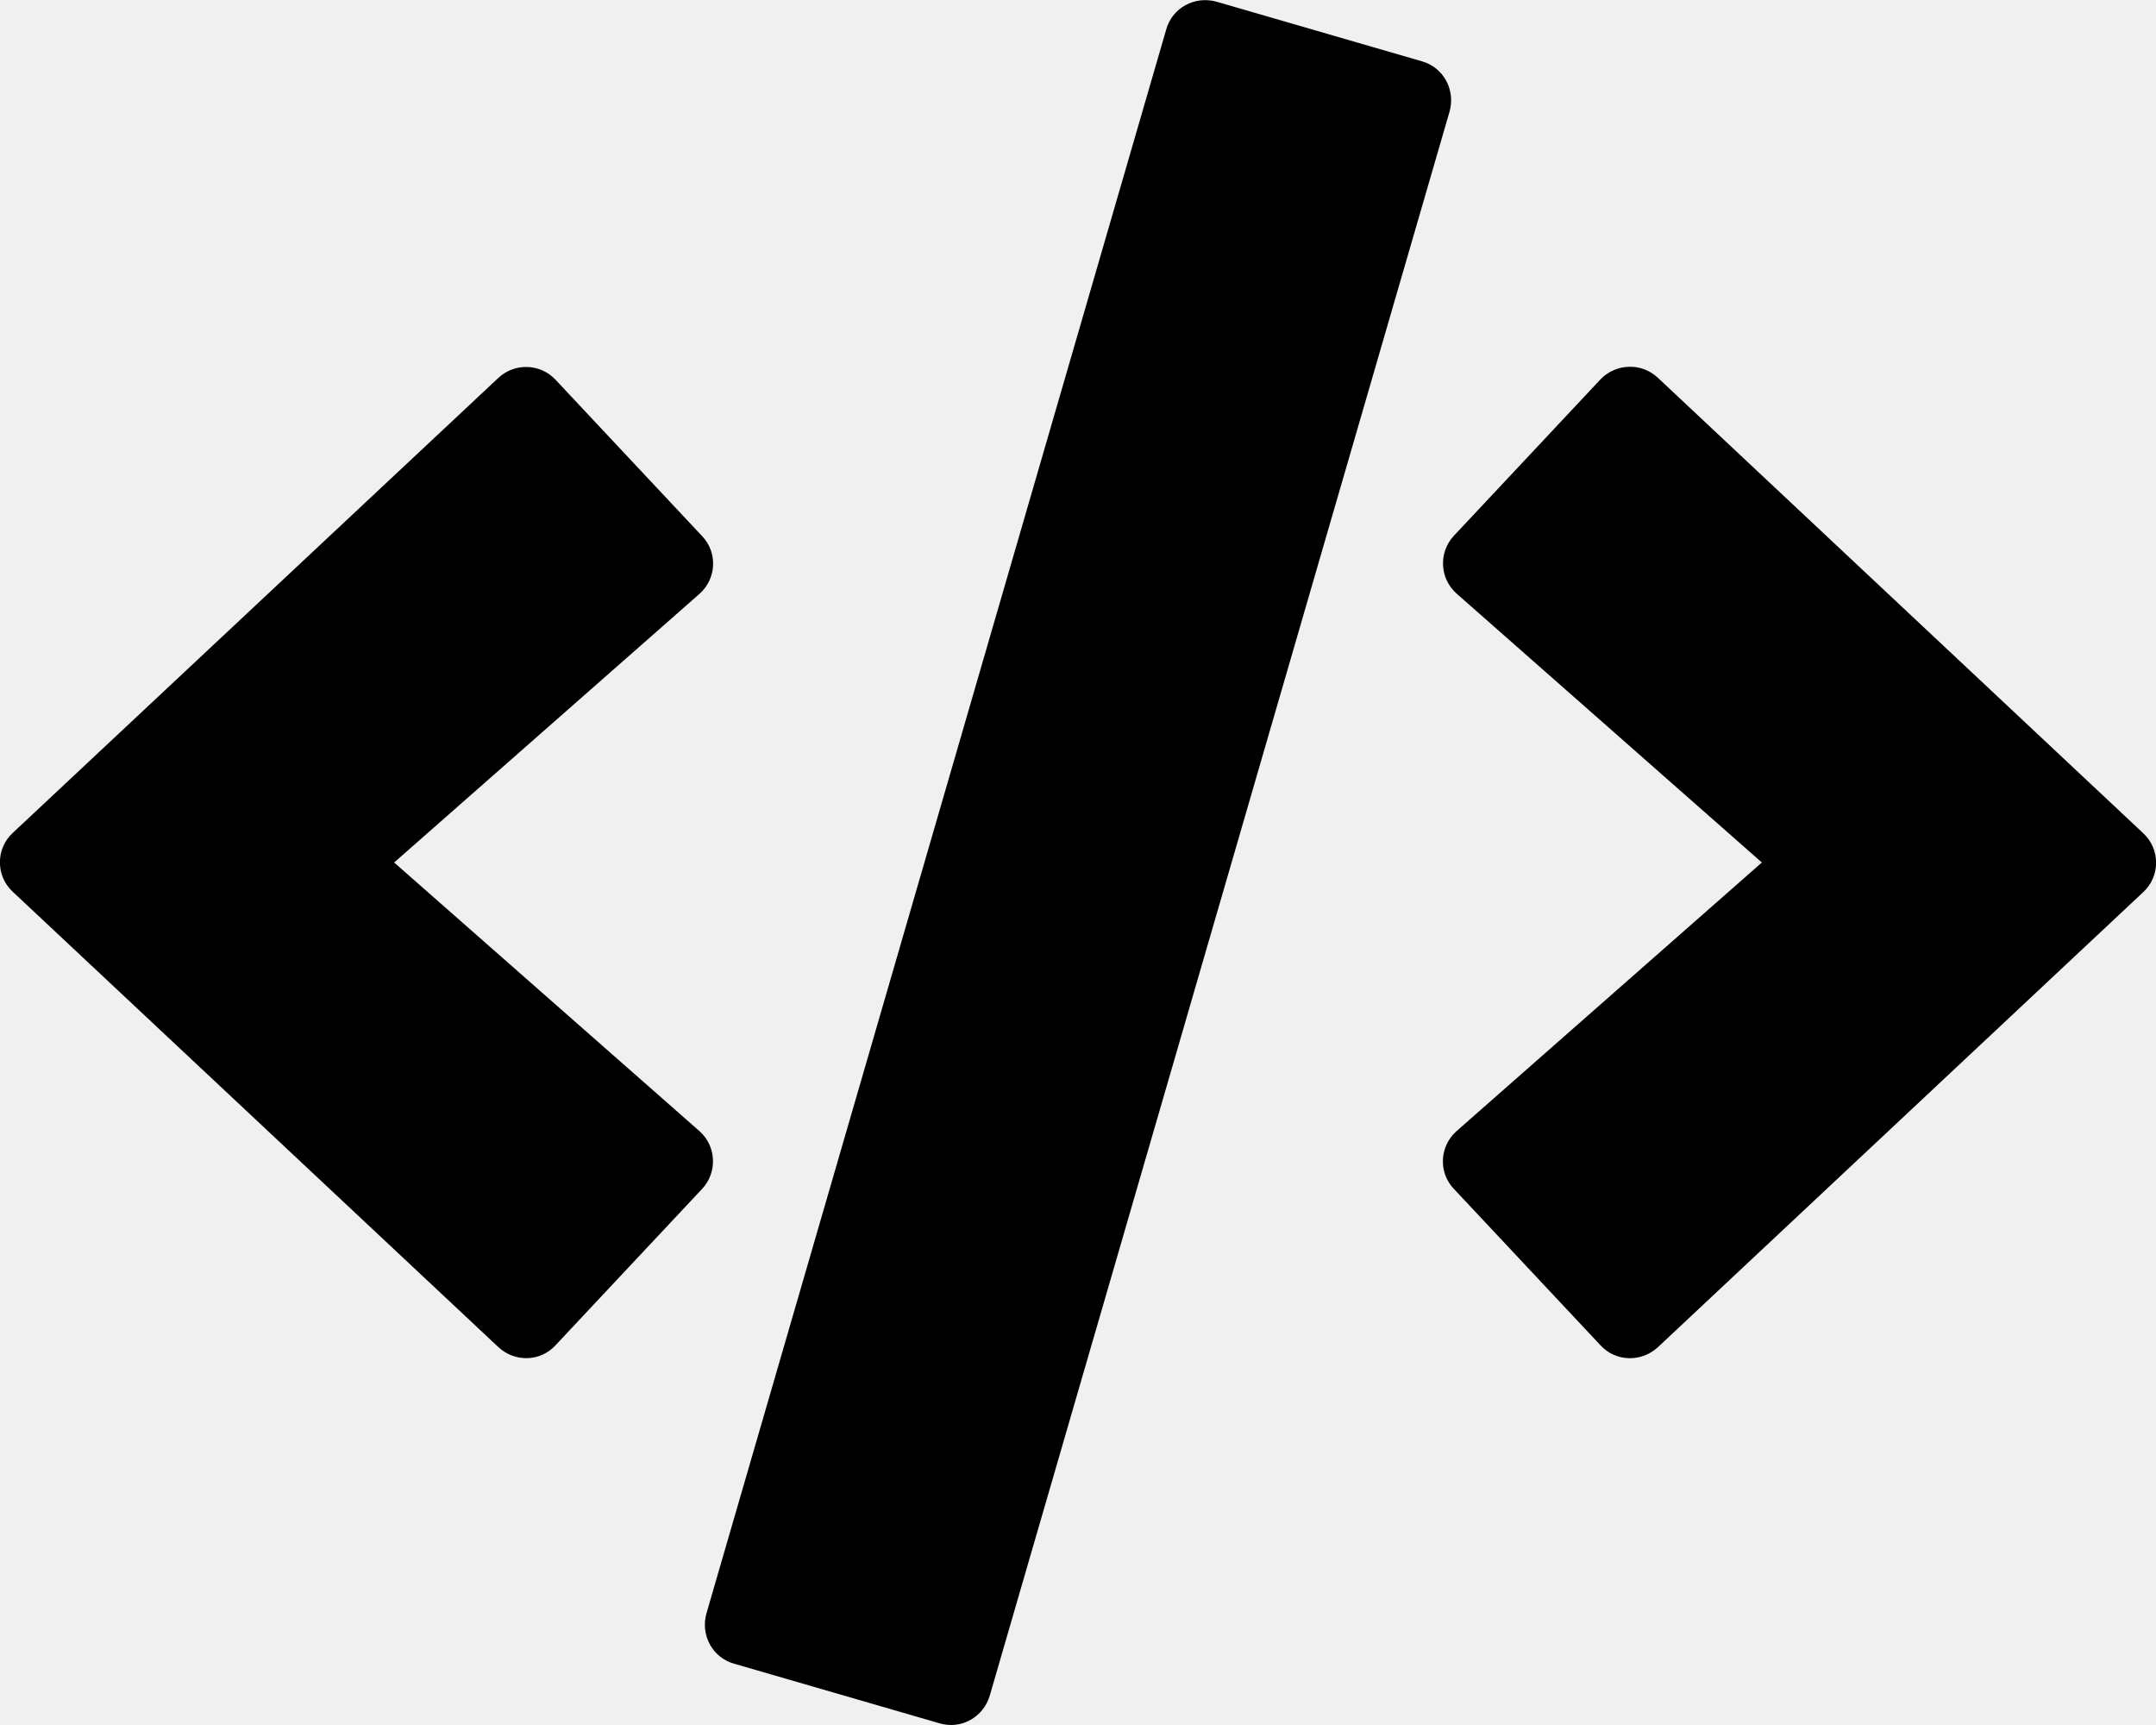
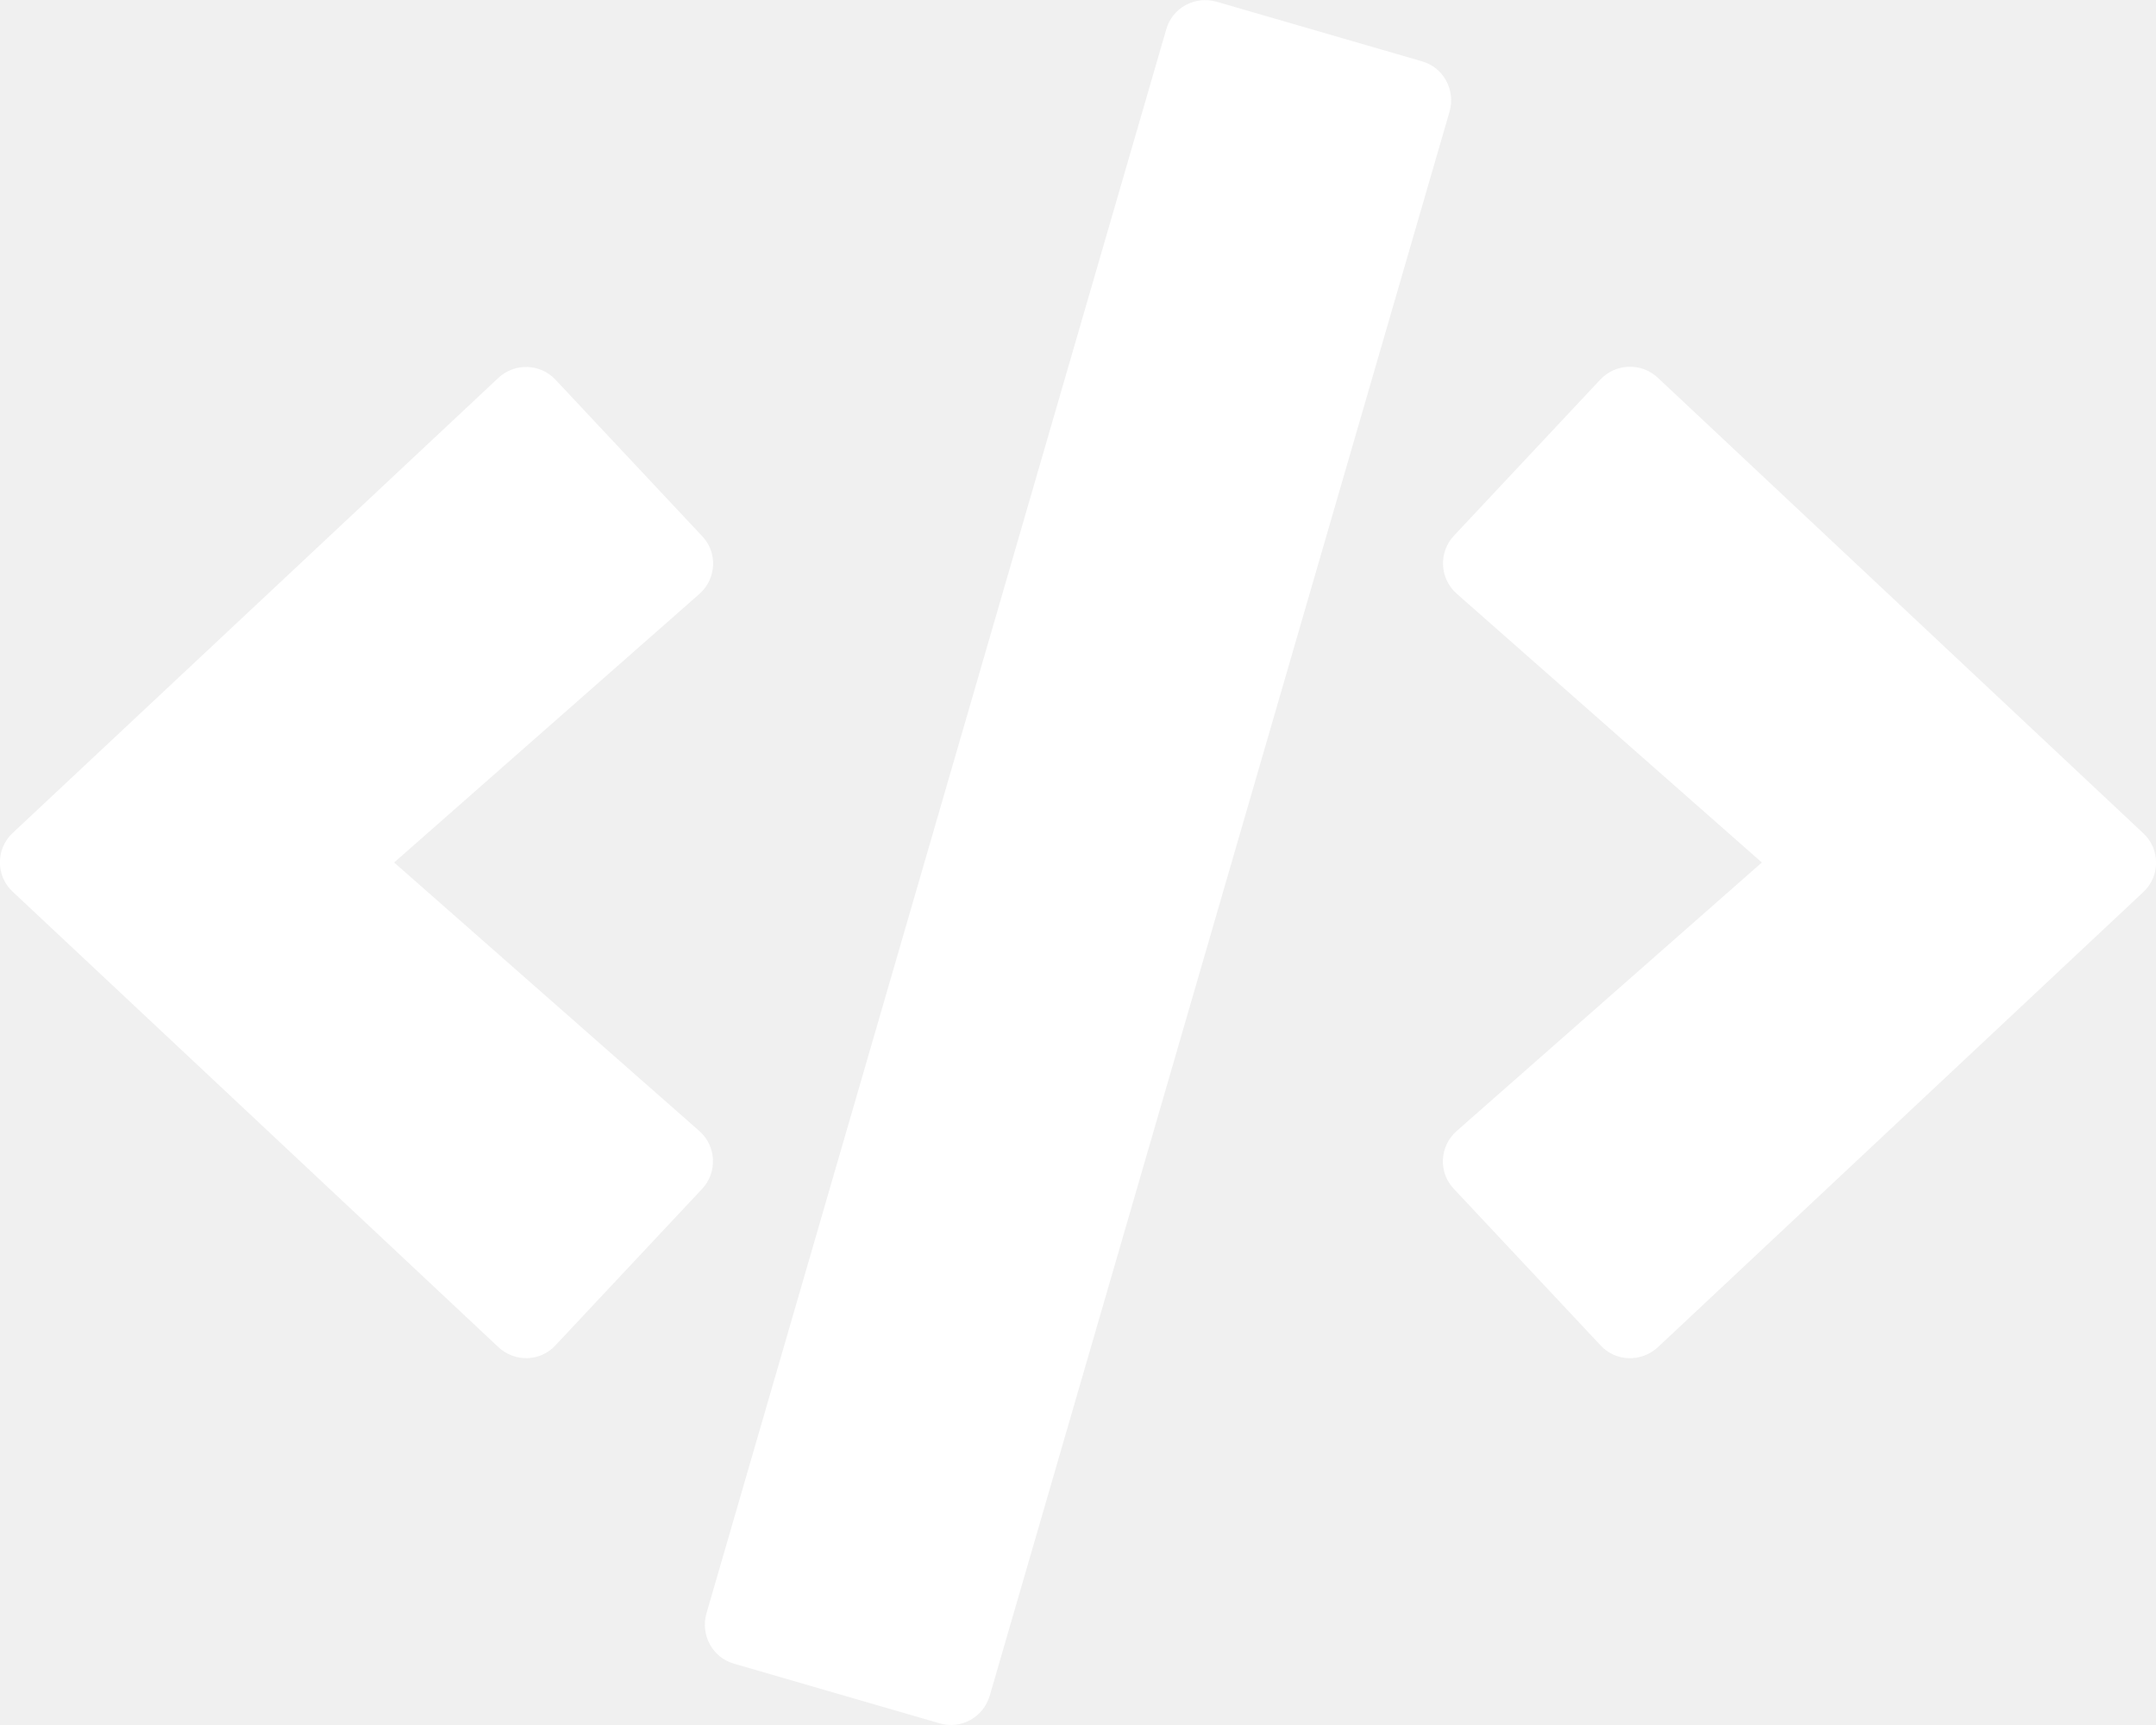
<svg xmlns="http://www.w3.org/2000/svg" aria-hidden="true" focusable="false" data-prefix="fas" data-icon="code" class="svg-inline--fa fa-code fa-w-20" role="img" viewBox="0 0 640 512">
-   <path fill="currentColor" d="M278.9 511.5l-61-17.7c-6.4-1.8-10-8.5-8.2-14.9L346.2 8.7c1.8-6.4 8.5-10 14.9-8.2l61 17.7c6.4 1.8 10 8.5 8.2 14.9L293.8 503.3c-1.9 6.4-8.5 10.1-14.9 8.2zm-114-112.2l43.5-46.4c4.6-4.9 4.3-12.7-.8-17.2L117 256l90.6-79.7c5.1-4.5 5.5-12.3.8-17.2l-43.5-46.4c-4.5-4.8-12.1-5.1-17-.5L3.8 247.2c-5.1 4.7-5.1 12.8 0 17.5l144.1 135.1c4.9 4.6 12.5 4.4 17-.5zm327.2.6l144.1-135.1c5.1-4.7 5.1-12.8 0-17.5L492.1 112.1c-4.8-4.5-12.4-4.3-17 .5L431.6 159c-4.6 4.9-4.3 12.7.8 17.2L523 256l-90.6 79.7c-5.1 4.5-5.5 12.3-.8 17.2l43.5 46.4c4.5 4.9 12.1 5.1 17 .6z" />
+   <path fill="white" d="M278.9 511.5l-61-17.7c-6.4-1.8-10-8.5-8.2-14.9L346.2 8.7c1.8-6.4 8.5-10 14.9-8.2l61 17.7c6.4 1.8 10 8.5 8.2 14.9L293.8 503.3c-1.9 6.4-8.5 10.1-14.9 8.2zm-114-112.2l43.5-46.4c4.6-4.9 4.3-12.7-.8-17.2L117 256l90.6-79.7c5.1-4.5 5.5-12.3.8-17.2l-43.5-46.4c-4.5-4.8-12.1-5.1-17-.5L3.8 247.2c-5.1 4.7-5.1 12.8 0 17.5l144.1 135.1c4.9 4.6 12.5 4.4 17-.5zm327.2.6l144.1-135.1c5.1-4.7 5.1-12.8 0-17.5L492.1 112.1c-4.8-4.5-12.4-4.3-17 .5L431.6 159c-4.6 4.9-4.3 12.7.8 17.2L523 256l-90.6 79.7c-5.1 4.5-5.5 12.3-.8 17.2l43.5 46.4c4.5 4.9 12.1 5.1 17 .6z" />
</svg>
